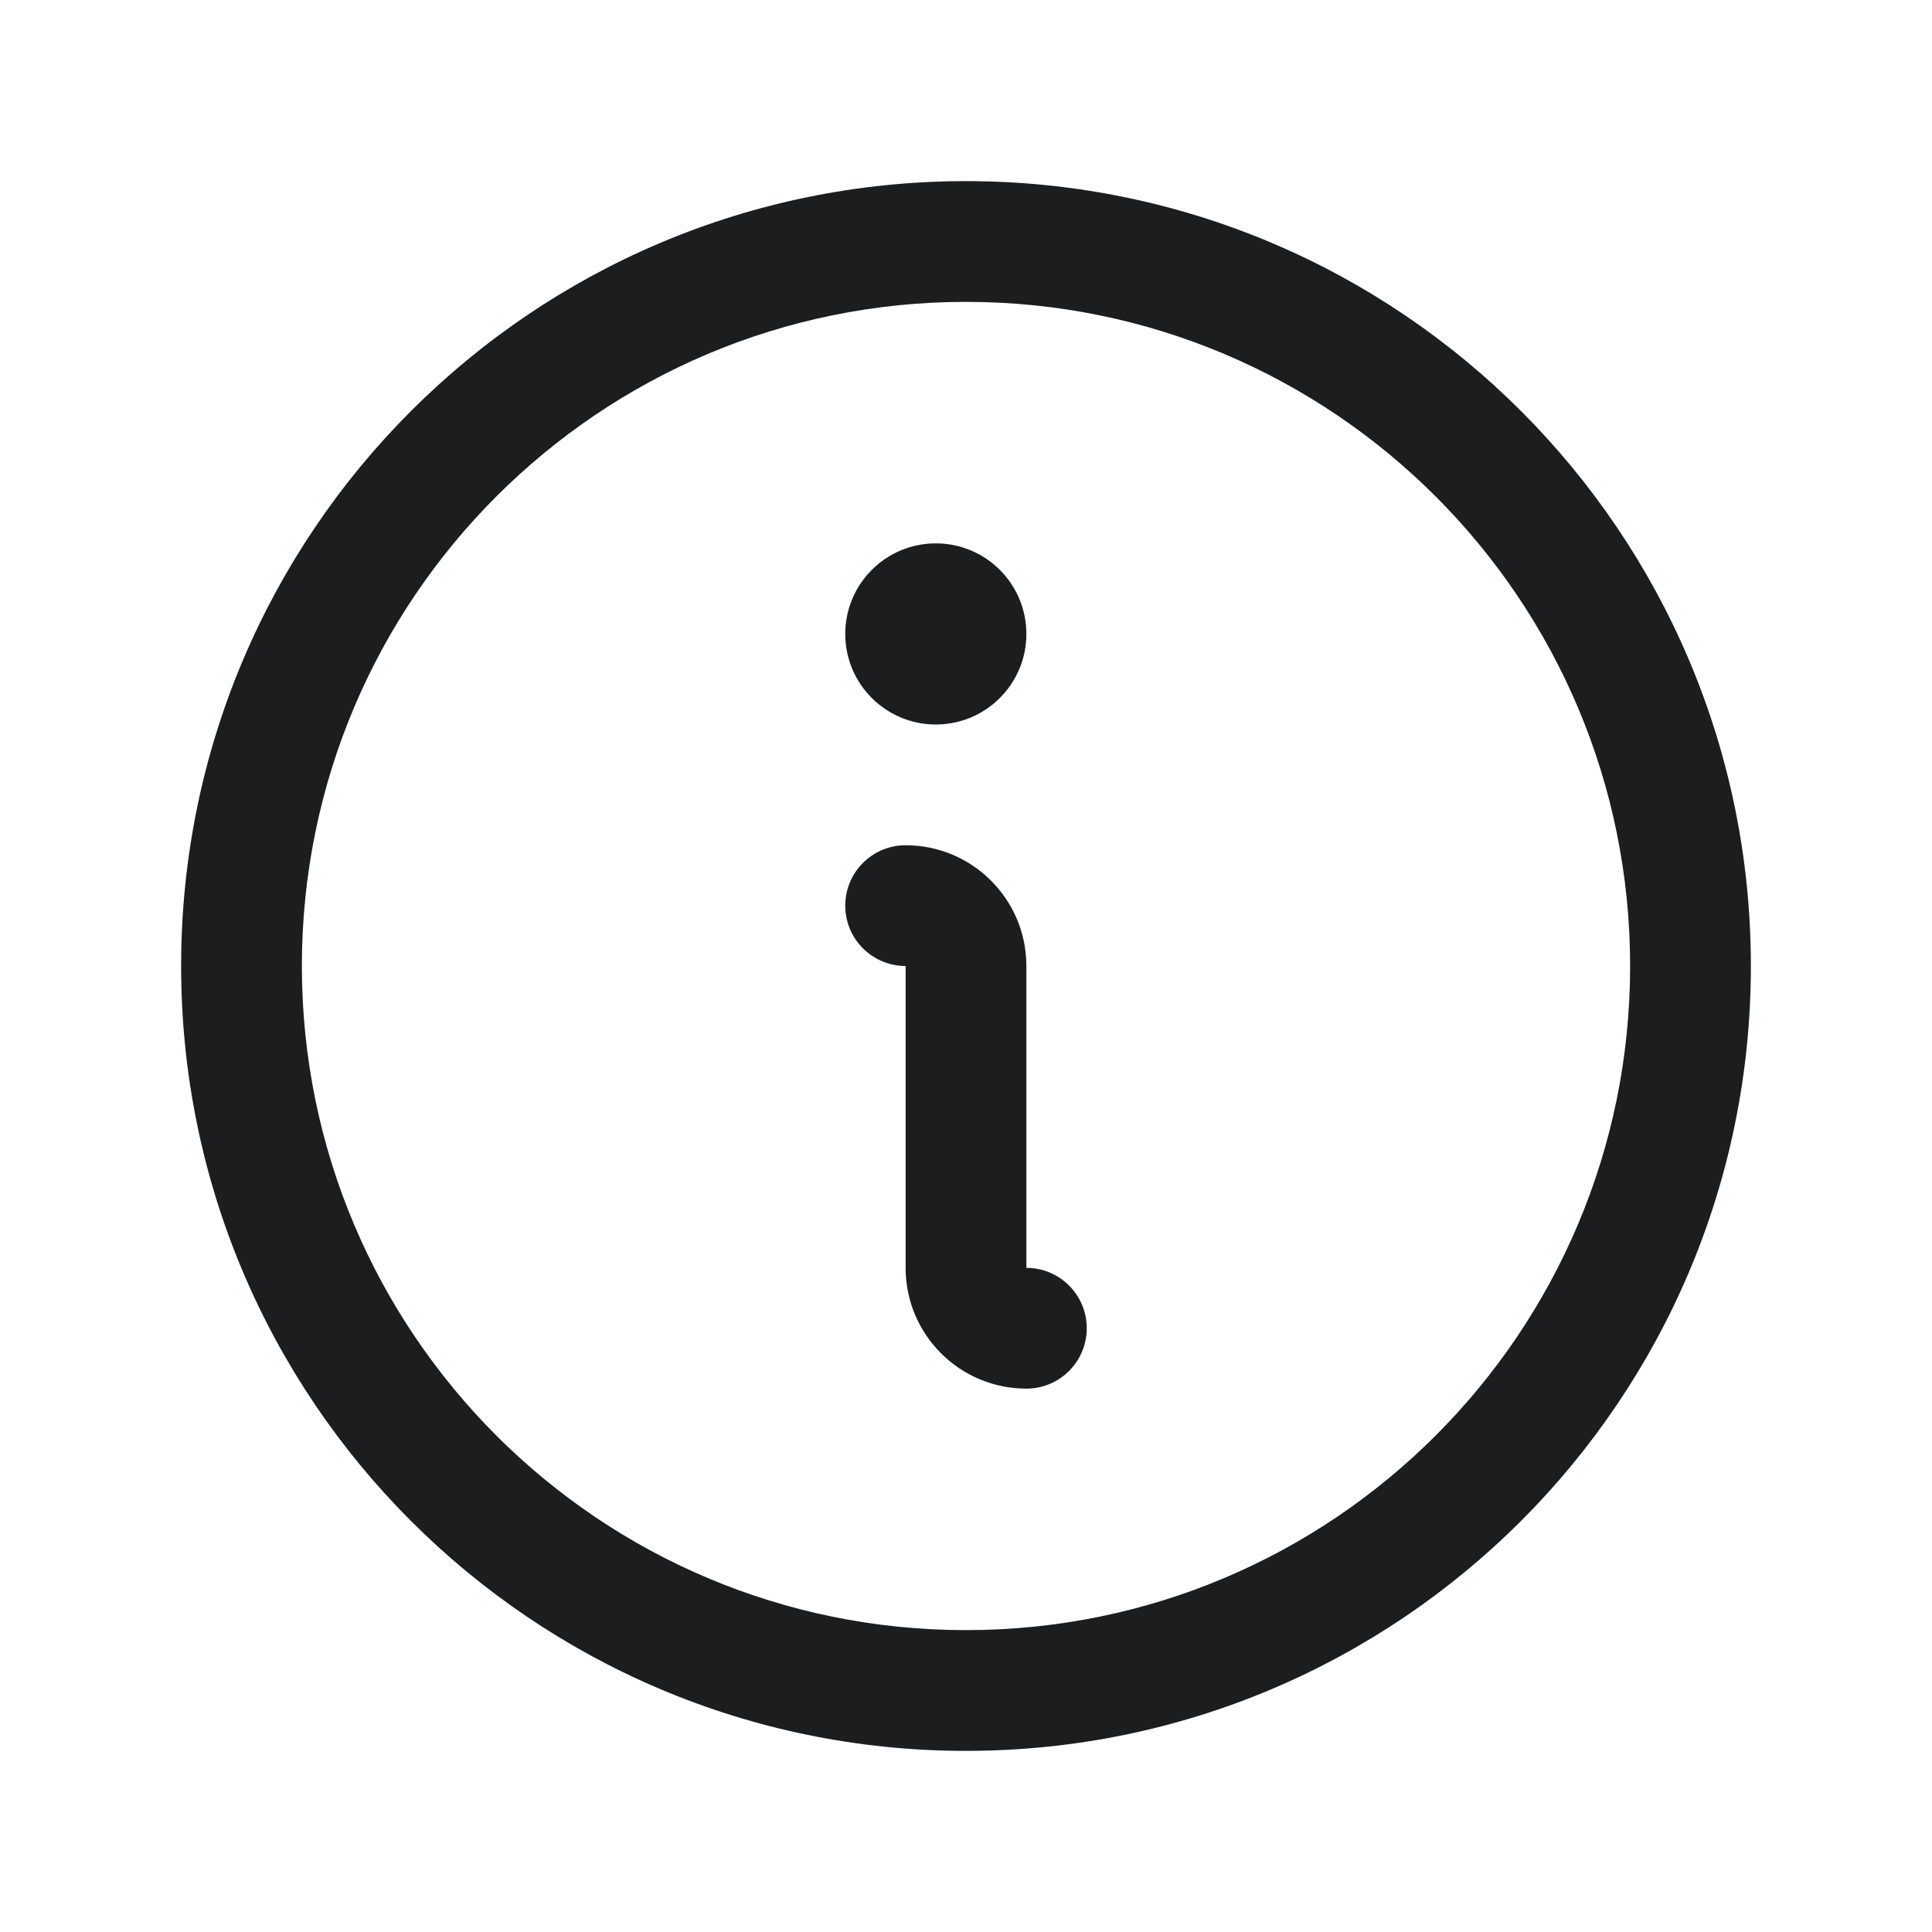
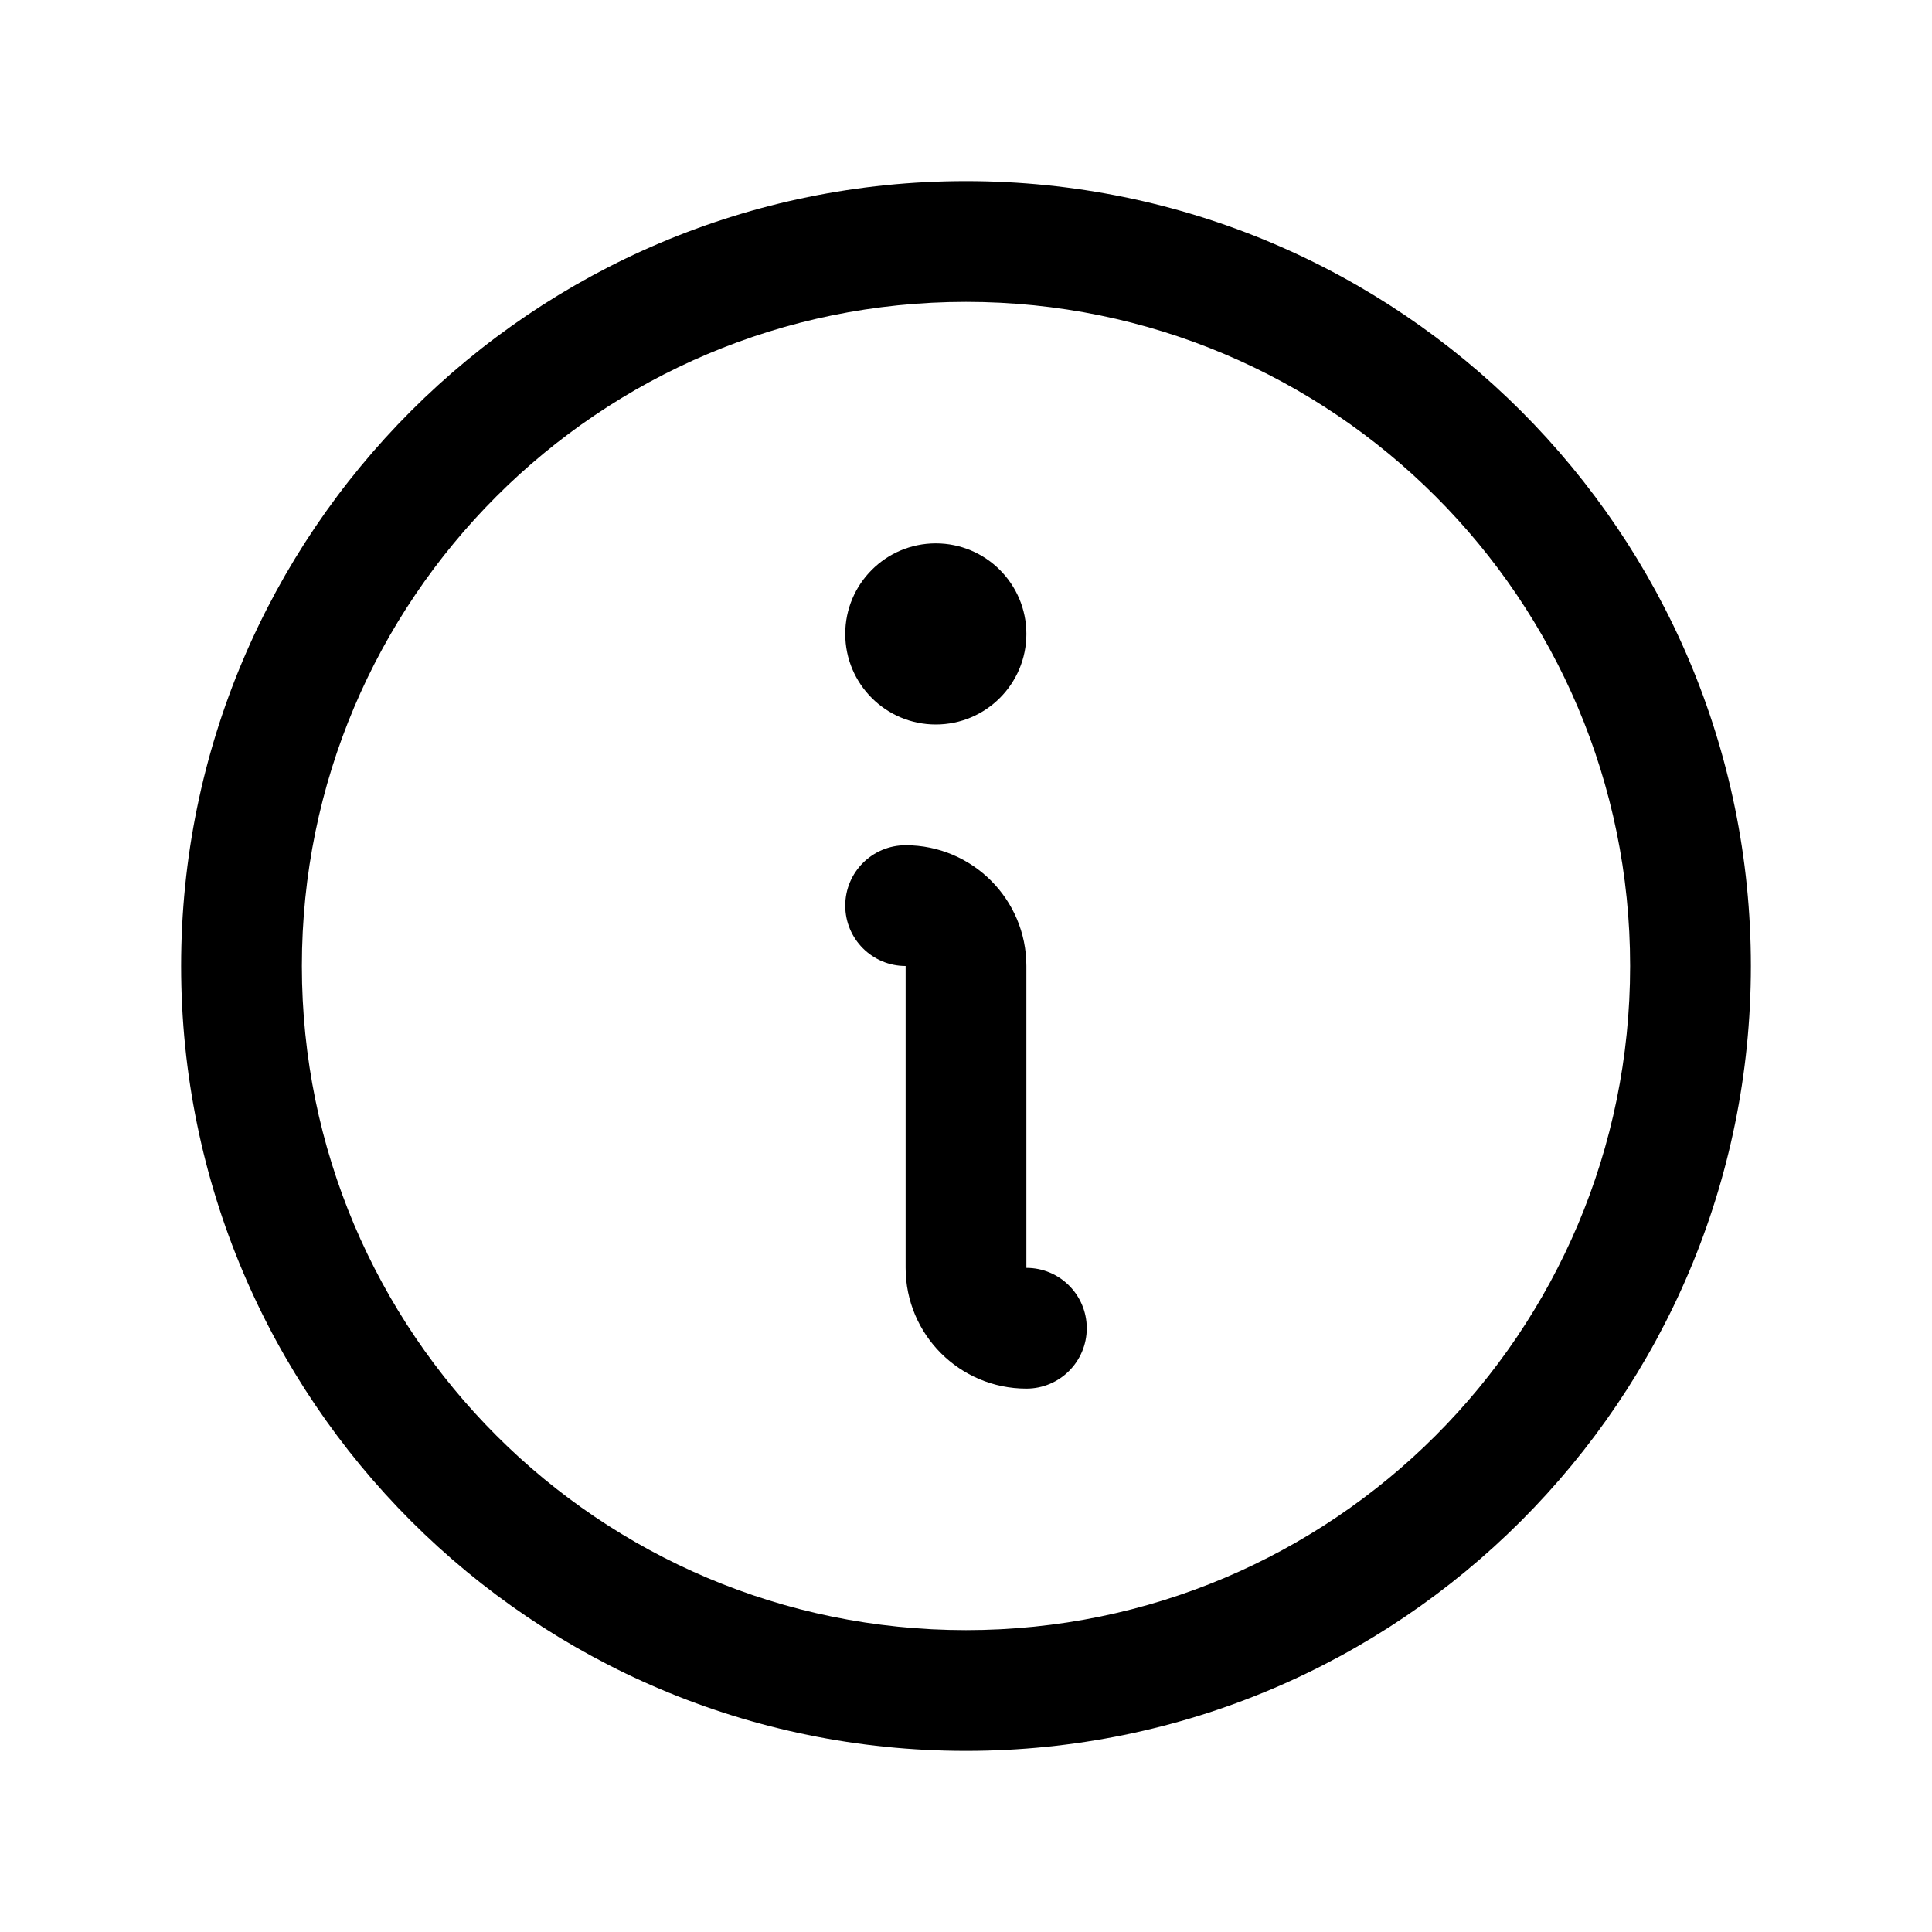
<svg xmlns="http://www.w3.org/2000/svg" width="24" height="24" fill="none" viewBox="0 0 24 24">
-   <path fill="#1C1D1F" d="M10.5 11.25a.75.75 0 0 1 .75-.75 1.5 1.5 0 0 1 1.5 1.5v3.75a.75.75 0 0 1 0 1.5 1.5 1.5 0 0 1-1.5-1.5V12a.75.75 0 0 1-.75-.75Zm2.25-3.375a1.125 1.125 0 1 1-2.25 0 1.125 1.125 0 0 1 2.25 0Z" />
-   <path fill="#1C1D1F" d="M2.25 12c0-5.385 4.365-9.75 9.75-9.75s9.75 4.365 9.75 9.75-4.365 9.75-9.75 9.75S2.25 17.385 2.25 12ZM12 3.75a8.25 8.25 0 1 0 0 16.5 8.25 8.25 0 0 0 0-16.5Z" />
+   <path fill="currentColor" d="M10.5 11.25a.75.75 0 0 1 .75-.75 1.5 1.5 0 0 1 1.5 1.5v3.75a.75.75 0 0 1 0 1.5 1.5 1.5 0 0 1-1.5-1.5V12a.75.75 0 0 1-.75-.75Zm2.25-3.375a1.125 1.125 0 1 1-2.25 0 1.125 1.125 0 0 1 2.25 0Z" />
+   <path fill="currentColor" d="M2.25 12c0-5.385 4.365-9.75 9.75-9.75s9.75 4.365 9.75 9.75-4.365 9.75-9.75 9.75S2.25 17.385 2.25 12ZM12 3.75a8.25 8.25 0 1 0 0 16.5 8.25 8.25 0 0 0 0-16.5Z" />
</svg>
